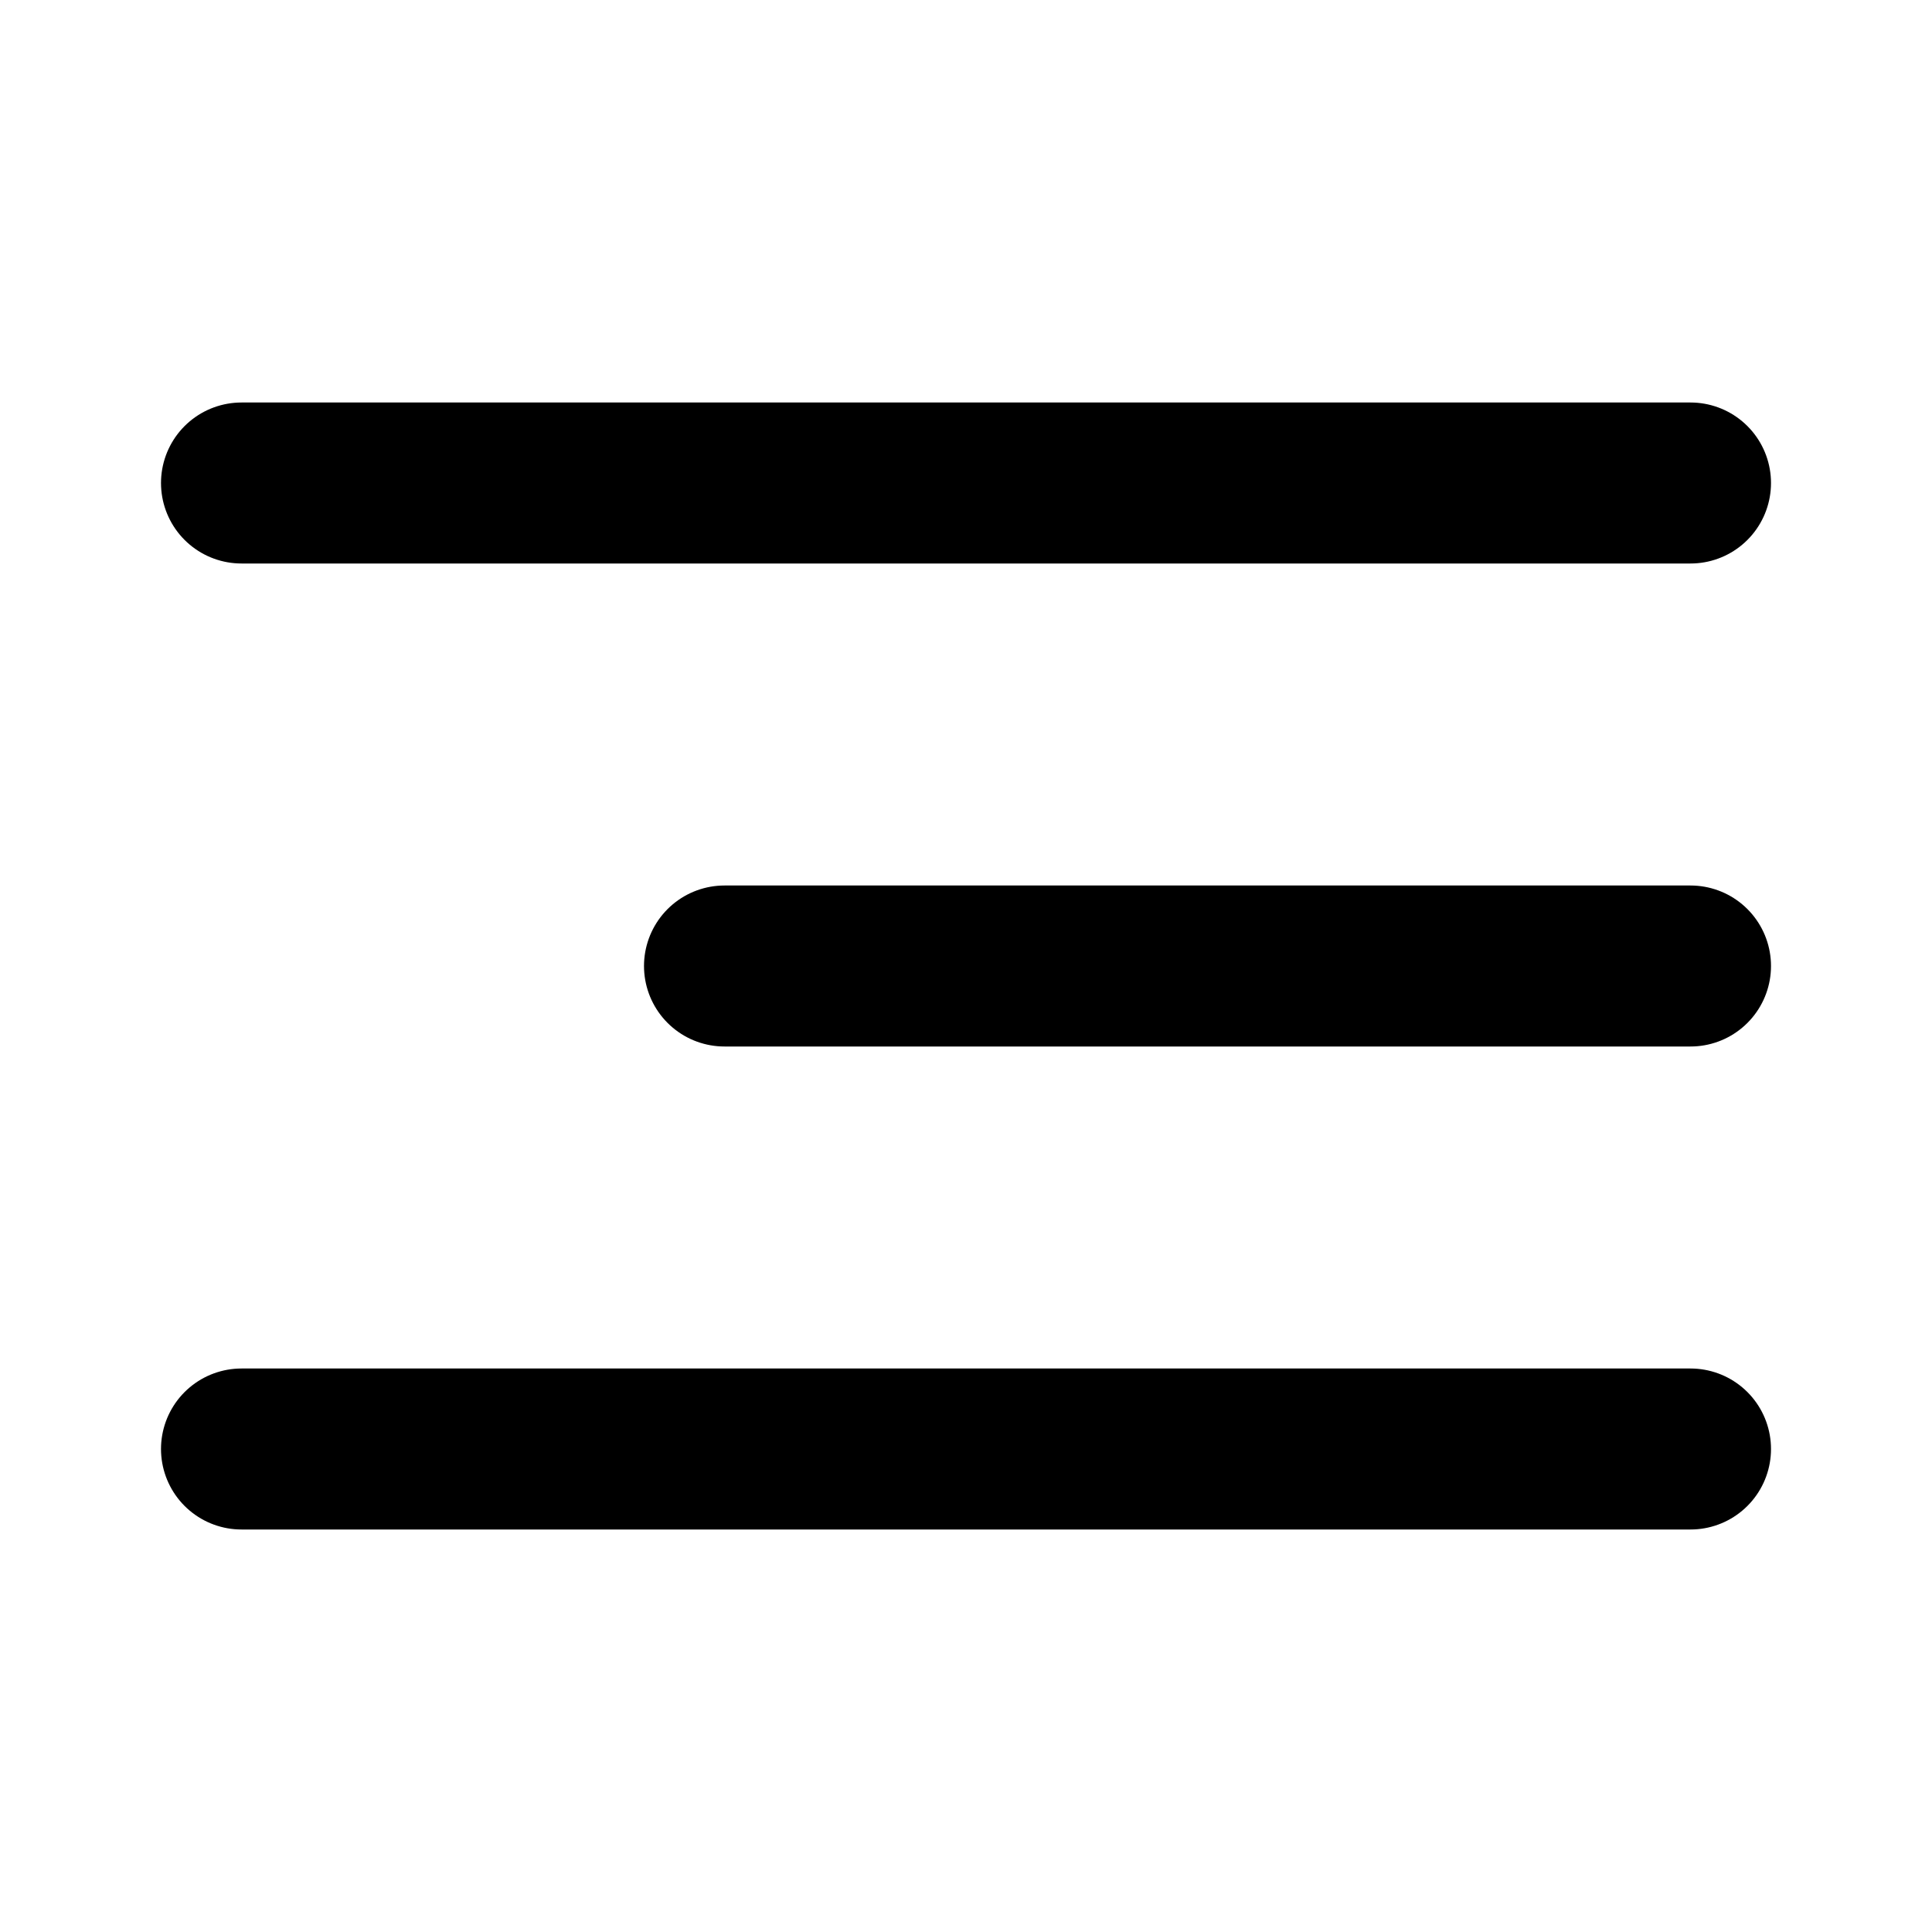
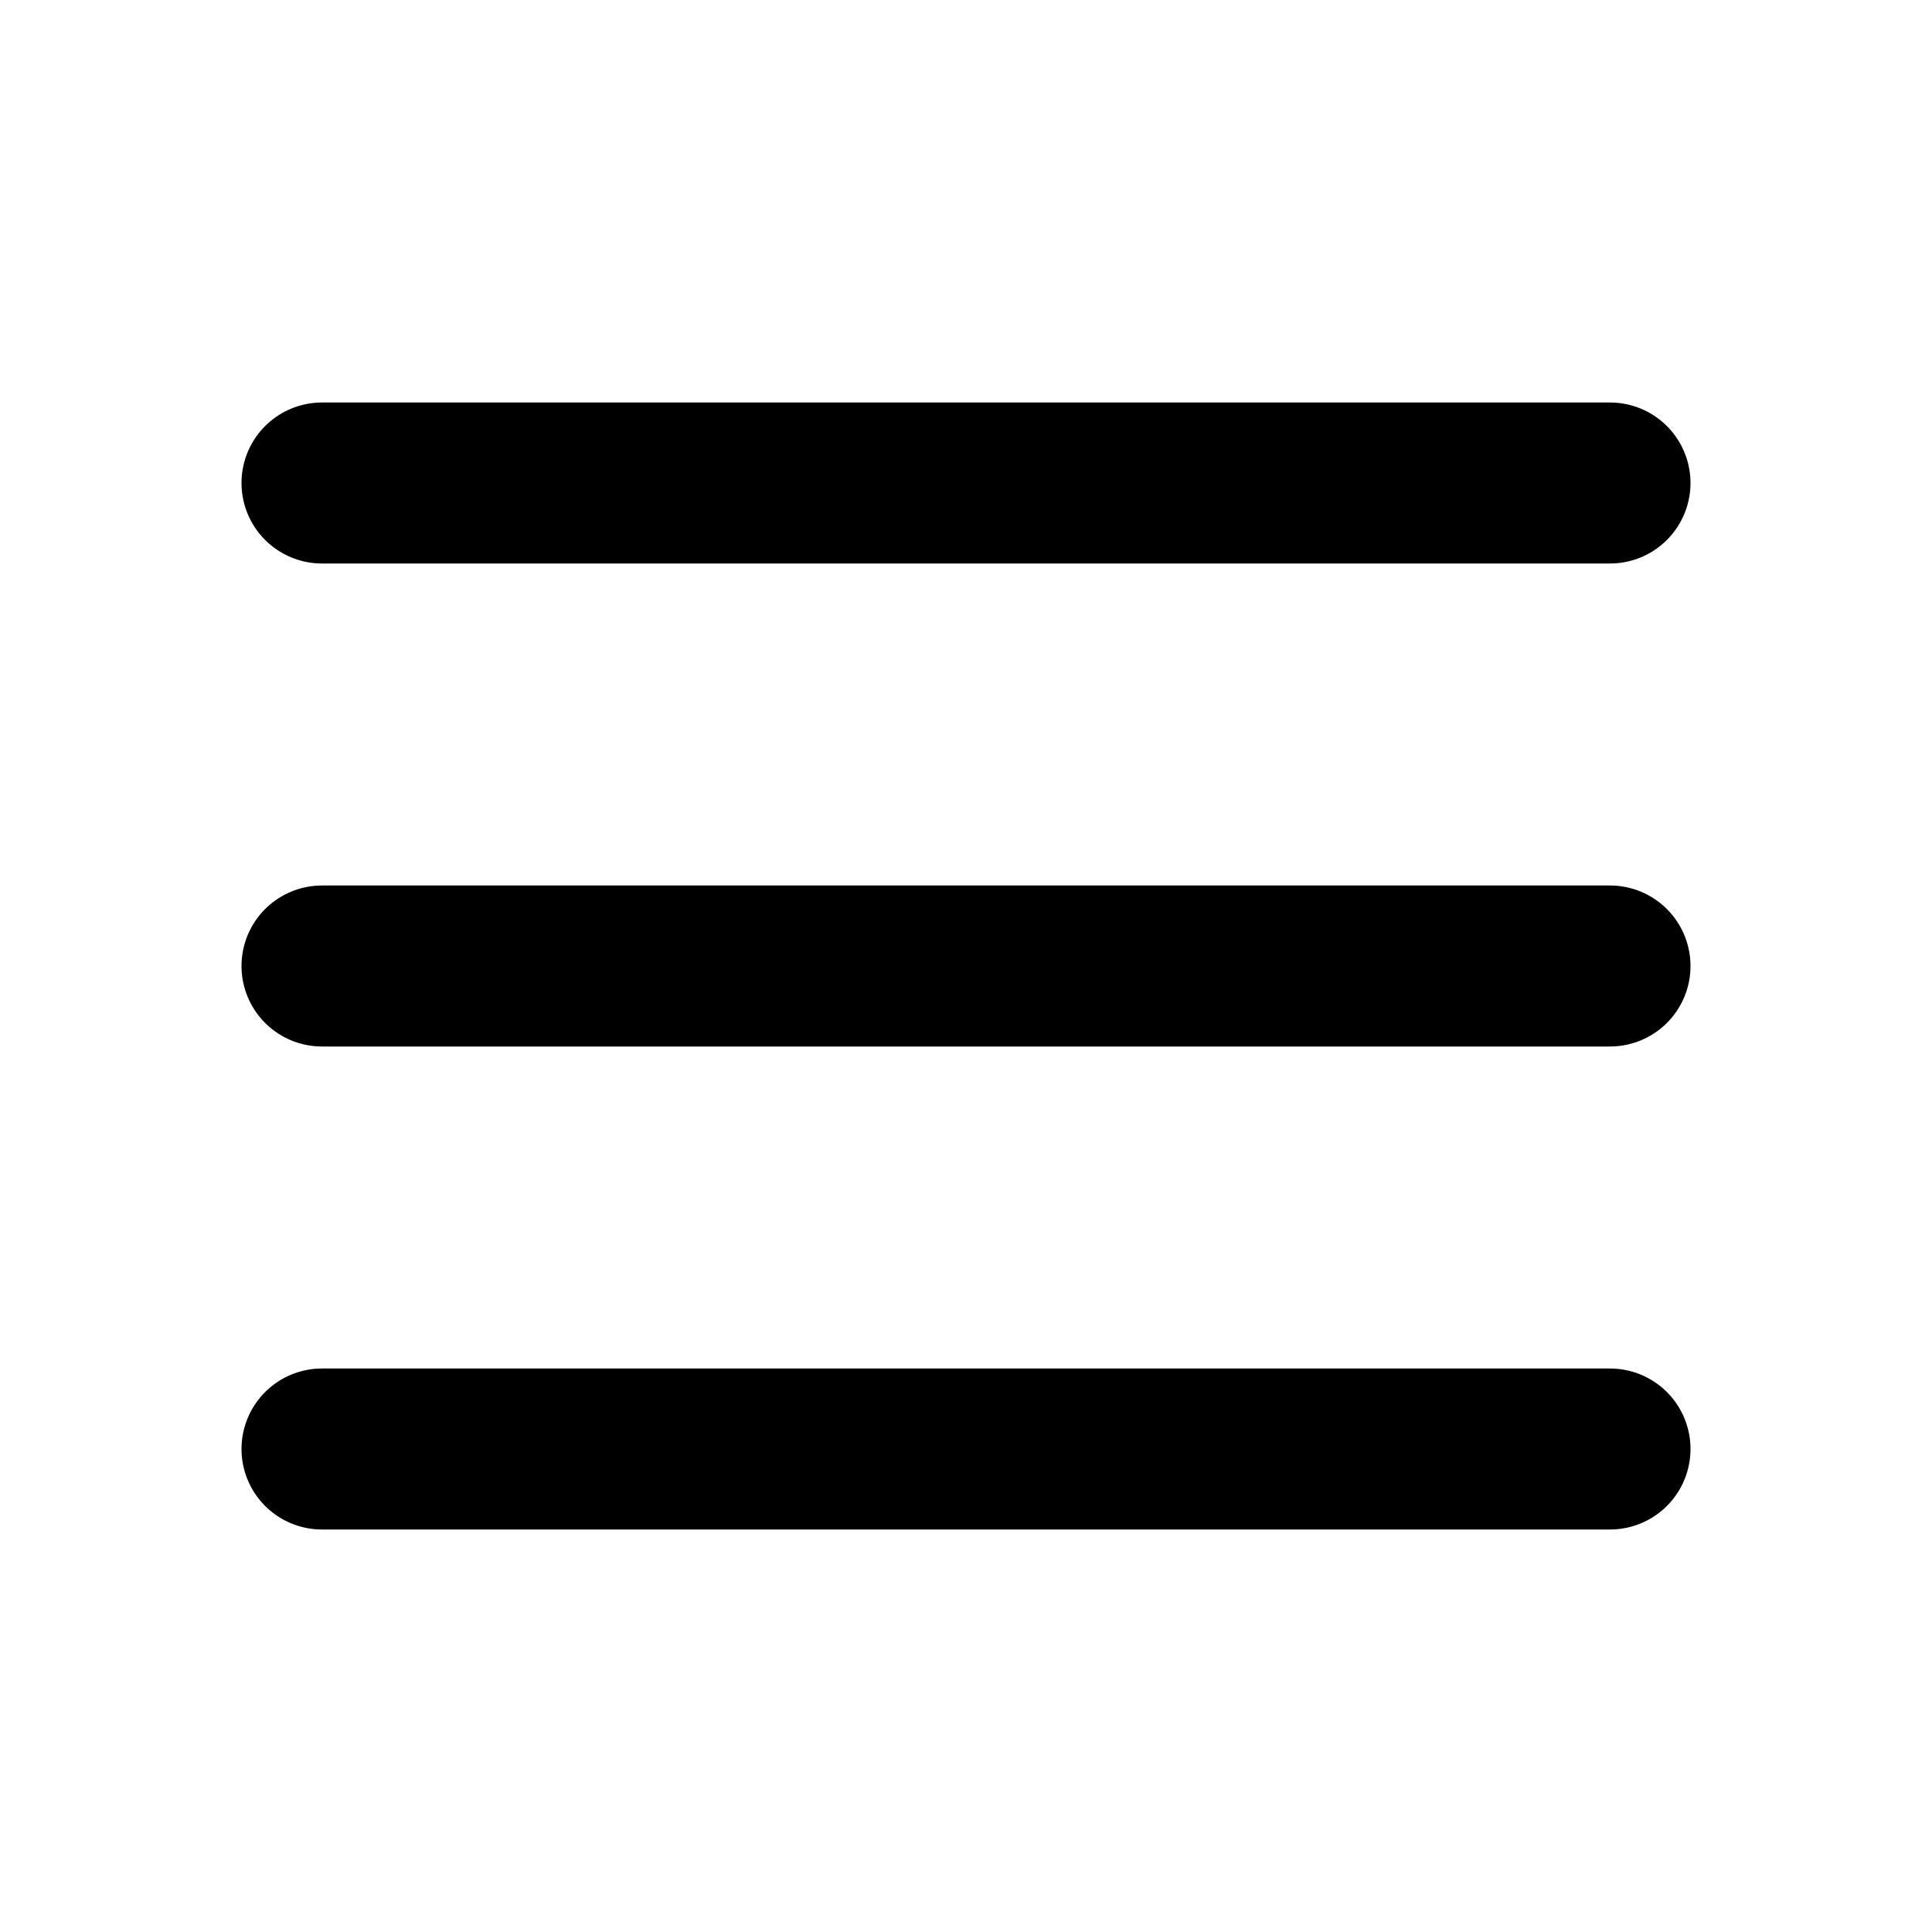
<svg xmlns="http://www.w3.org/2000/svg" width="24" height="24" viewBox="0 0 24 24" fill="none">
-   <path d="M21 12H9M21 18H3M21 6H3" stroke="black" stroke-width="2" stroke-linecap="round" stroke-linejoin="round" />
+   <path d="M4 12H20M4 6H20M4 18H20" stroke="black" stroke-width="2" stroke-linecap="round" stroke-linejoin="round" />
</svg>
